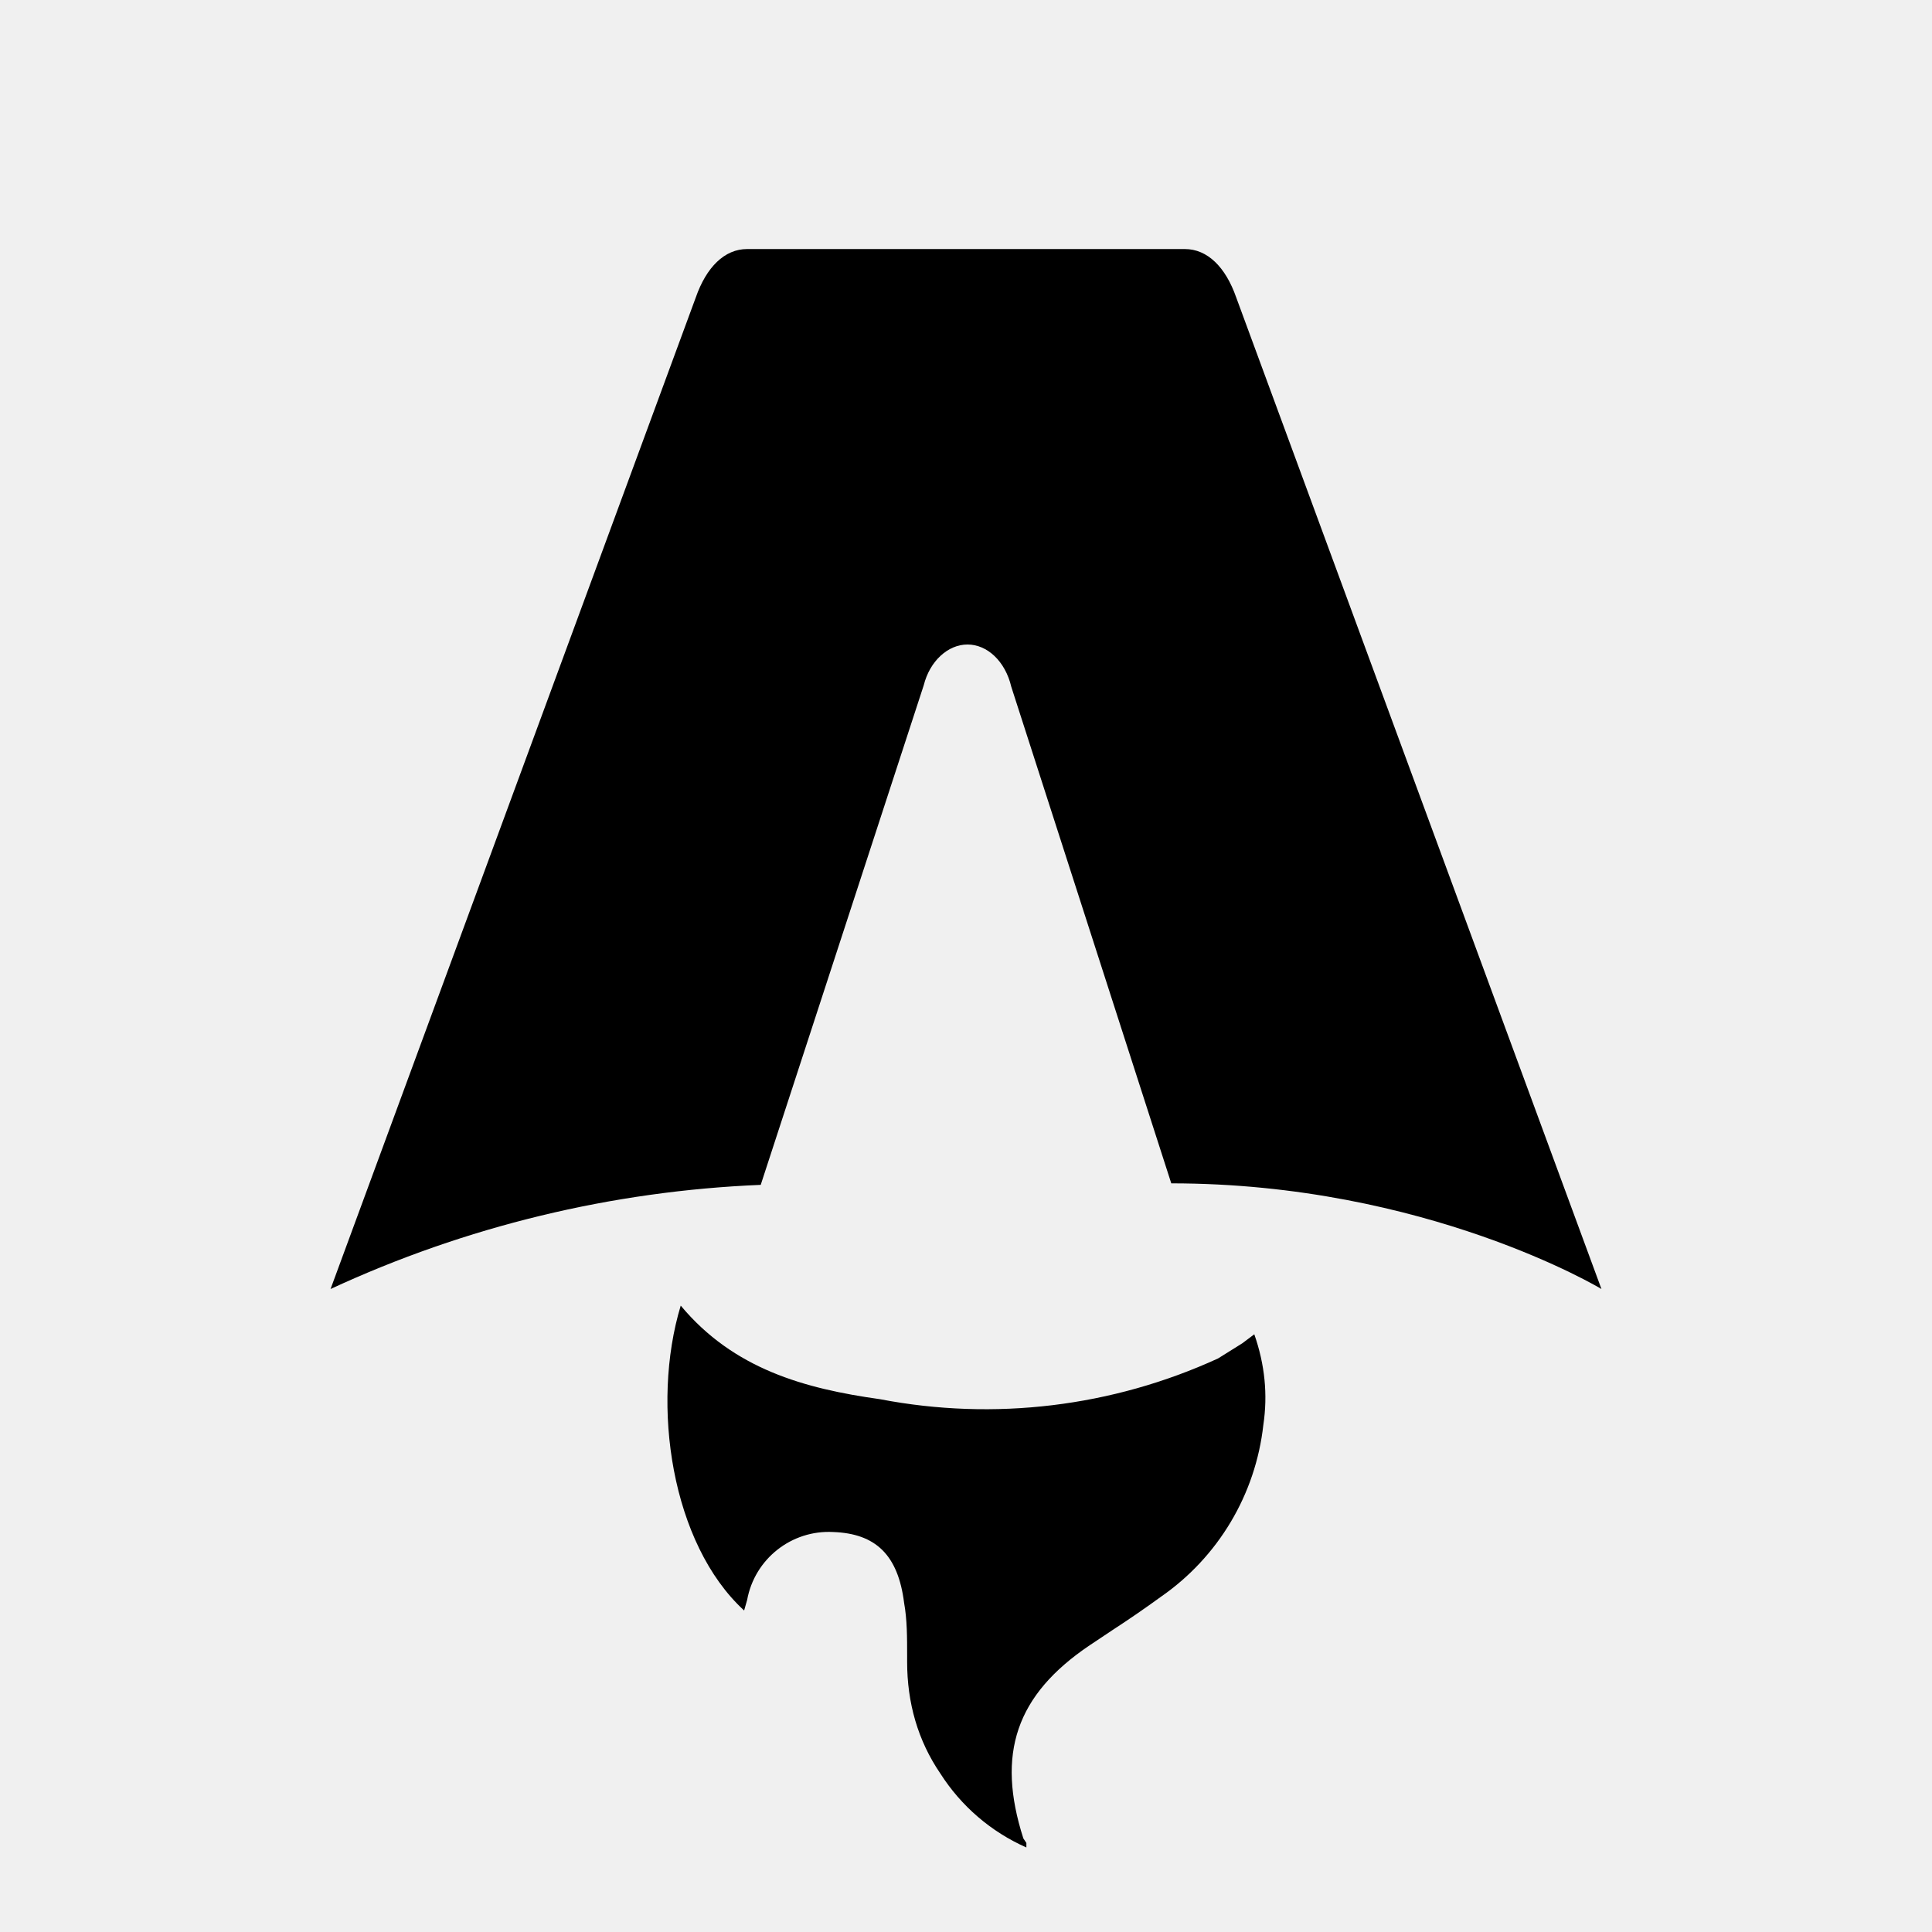
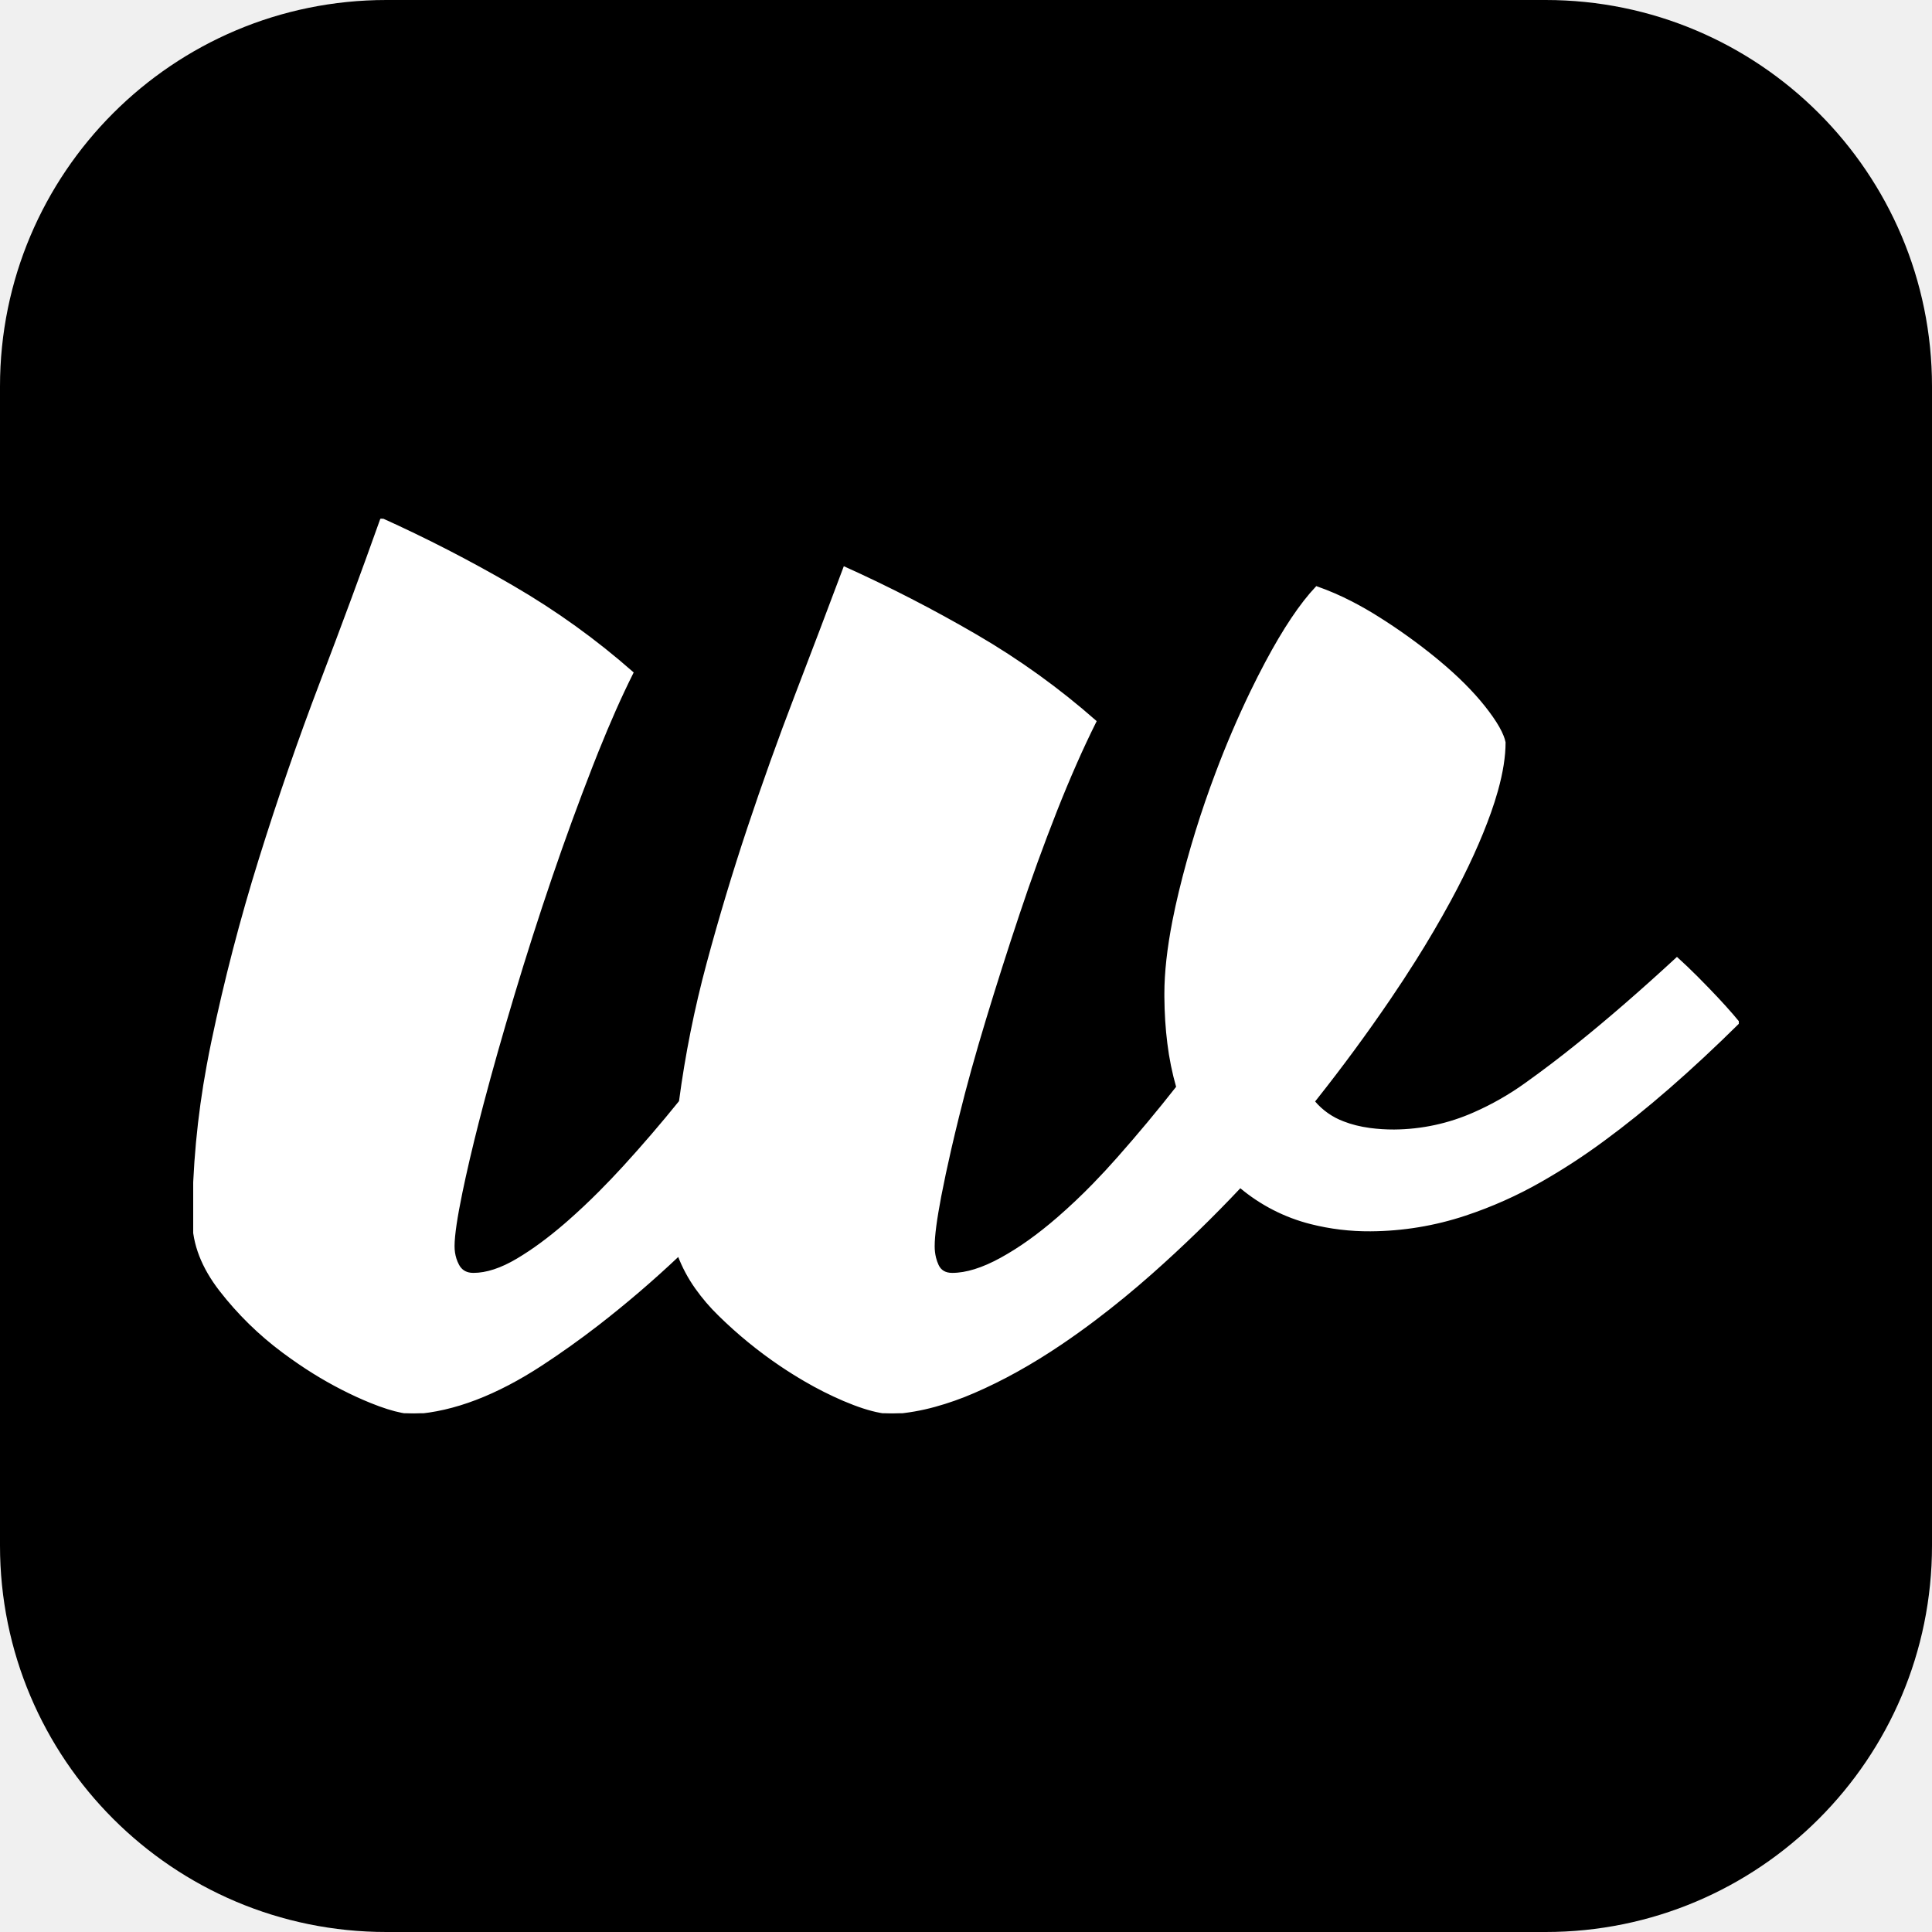
- <svg xmlns="http://www.w3.org/2000/svg" fill="none" viewBox="0 0 128 128">
-   <path d="M50.4 78.5a75.1 75.1 0 0 0-28.5 6.9l24.2-65.7c.7-2 1.9-3.2 3.4-3.2h29c1.5 0 2.7 1.2 3.4 3.2l24.2 65.7s-11.6-7-28.5-7L67 45.5c-.4-1.7-1.6-2.8-2.9-2.8-1.3 0-2.5 1.1-2.9 2.7L50.4 78.5Zm-1.1 28.2Zm-4.2-20.2c-2 6.6-.6 15.8 4.2 20.2a17.5 17.5 0 0 1 .2-.7 5.5 5.5 0 0 1 5.7-4.5c2.8.1 4.3 1.5 4.7 4.7.2 1.1.2 2.3.2 3.5v.4c0 2.7.7 5.2 2.2 7.4a13 13 0 0 0 5.7 4.9v-.3l-.2-.3c-1.8-5.6-.5-9.5 4.4-12.8l1.5-1a73 73 0 0 0 3.2-2.2 16 16 0 0 0 6.8-11.4c.3-2 .1-4-.6-6l-.8.6-1.6 1a37 37 0 0 1-22.4 2.7c-5-.7-9.7-2-13.2-6.2Z" />
+ <svg xmlns="http://www.w3.org/2000/svg" version="1.1" width="1000" height="1000">
+   <rect width="1000" height="1000" rx="200" ry="200" />
+   <g transform="matrix(13.94384,0,0,13.94384,100.0002,268.5113)">
+     <svg version="1.1" width="57.373" height="33.203">
+       <svg width="57.373" height="33.203" viewBox="0 0 57.373 33.203">
+         <g id="svgGroup" stroke-linecap="round" fill-rule="evenodd" font-size="9pt" stroke-width="0.25mm">
+           <path d="M 25.504 33.155 A 2.628 2.628 0 0 0 25.977 33.203 A 8.041 8.041 0 0 0 27.529 32.934 A 10.867 10.867 0 0 0 28.979 32.422 Q 30.566 31.738 32.227 30.615 A 29.565 29.565 0 0 0 33.475 29.721 A 35.129 35.129 0 0 0 35.571 28.003 A 50.553 50.553 0 0 0 38.867 24.805 A 6.564 6.564 0 0 0 41.49 26.15 A 8.752 8.752 0 0 0 43.701 26.416 A 11.338 11.338 0 0 0 47.216 25.837 A 15.434 15.434 0 0 0 50.024 24.585 A 23.528 23.528 0 0 0 52.358 23.064 Q 54.681 21.361 57.373 18.701 Q 56.934 18.164 56.25 17.456 Q 55.812 17.002 55.454 16.659 A 16.139 16.139 0 0 0 55.078 16.309 Q 53.094 18.14 51.397 19.503 A 41.062 41.062 0 0 1 49.463 20.972 A 10.525 10.525 0 0 1 47.556 22.061 A 7.441 7.441 0 0 1 44.58 22.705 A 6.694 6.694 0 0 1 43.67 22.647 Q 43.127 22.572 42.694 22.402 A 2.613 2.613 0 0 1 41.602 21.631 A 68.681 68.681 0 0 0 41.696 21.512 A 63.138 63.138 0 0 0 44.409 17.822 A 48.896 48.896 0 0 0 45.35 16.386 A 39.587 39.587 0 0 0 46.655 14.16 Q 47.607 12.402 48.145 10.889 A 12.307 12.307 0 0 0 48.398 10.094 Q 48.682 9.081 48.682 8.301 A 1.383 1.383 0 0 0 48.61 8.066 Q 48.493 7.769 48.219 7.376 A 7.886 7.886 0 0 0 47.925 6.982 Q 47.266 6.152 46.24 5.298 A 19.411 19.411 0 0 0 46.111 5.191 A 21.127 21.127 0 0 0 44.019 3.687 A 13.164 13.164 0 0 0 42.986 3.094 A 10.108 10.108 0 0 0 41.699 2.539 Q 40.82 3.467 39.819 5.347 A 31.471 31.471 0 0 0 39.27 6.429 A 36.424 36.424 0 0 0 37.988 9.424 A 37.298 37.298 0 0 0 36.621 13.843 A 24.981 24.981 0 0 0 36.383 14.928 Q 36.084 16.461 36.084 17.627 A 17.177 17.177 0 0 0 36.084 17.749 Q 36.091 18.658 36.194 19.47 A 10.604 10.604 0 0 0 36.523 21.094 A 58.895 58.895 0 0 1 34.326 23.73 A 27.297 27.297 0 0 1 33.418 24.71 A 21.684 21.684 0 0 1 32.104 25.952 Q 31.555 26.428 31.024 26.807 A 10.469 10.469 0 0 1 29.98 27.466 Q 28.955 28.027 28.174 28.027 Q 27.783 28.027 27.637 27.71 A 1.53 1.53 0 0 1 27.541 27.437 A 1.799 1.799 0 0 1 27.49 27.002 A 4.203 4.203 0 0 1 27.505 26.672 Q 27.535 26.292 27.628 25.739 A 24.32 24.32 0 0 1 27.734 25.146 Q 27.887 24.353 28.106 23.397 A 77.896 77.896 0 0 1 28.394 22.192 A 62.983 62.983 0 0 1 28.851 20.447 A 78.864 78.864 0 0 1 29.395 18.579 Q 29.98 16.65 30.64 14.673 A 75.244 75.244 0 0 1 32.031 10.84 A 48.252 48.252 0 0 1 32.764 9.082 A 35.904 35.904 0 0 1 33.496 7.52 Q 31.445 5.713 29.053 4.321 A 53.243 53.243 0 0 0 24.17 1.807 A 659.194 659.194 0 0 1 22.363 6.567 A 116.491 116.491 0 0 0 20.605 11.475 Q 19.775 13.965 19.092 16.504 Q 18.408 19.043 18.066 21.631 A 51.759 51.759 0 0 1 15.991 24.048 A 30.176 30.176 0 0 1 15.082 25 A 23.928 23.928 0 0 1 13.94 26.074 A 18.033 18.033 0 0 1 13.808 26.189 Q 13.346 26.587 12.904 26.912 A 10.757 10.757 0 0 1 12.036 27.49 Q 11.133 28.027 10.4 28.027 A 0.859 0.859 0 0 1 10.297 28.021 Q 9.986 27.984 9.839 27.71 A 1.39 1.39 0 0 1 9.738 27.472 A 1.541 1.541 0 0 1 9.668 27.002 A 2.425 2.425 0 0 1 9.668 26.982 Q 9.673 26.392 9.961 25 A 44.922 44.922 0 0 1 10.083 24.43 Q 10.225 23.785 10.403 23.058 A 82.831 82.831 0 0 1 10.742 21.729 A 108.435 108.435 0 0 1 11.273 19.788 A 141.711 141.711 0 0 1 11.89 17.676 Q 12.549 15.479 13.281 13.33 A 109.981 109.981 0 0 1 13.304 13.263 A 101.448 101.448 0 0 1 14.795 9.18 A 58.583 58.583 0 0 1 15.014 8.627 Q 15.34 7.815 15.658 7.097 A 33.167 33.167 0 0 1 16.309 5.713 Q 14.258 3.906 11.865 2.515 A 53.243 53.243 0 0 0 6.982 0 A 263.23 263.23 0 0 1 5.908 2.96 A 311.755 311.755 0 0 1 4.736 6.079 Q 3.516 9.277 2.466 12.646 A 72.491 72.491 0 0 0 0.708 19.409 A 35.876 35.876 0 0 0 0.532 20.308 A 31.874 31.874 0 0 0 0 26.025 A 3.469 3.469 0 0 0 0 26.051 Q 0.01 27.356 1.001 28.638 A 12.052 12.052 0 0 0 3.345 30.933 A 16.788 16.788 0 0 0 3.935 31.353 A 14.548 14.548 0 0 0 6.079 32.568 A 12.971 12.971 0 0 0 6.601 32.793 Q 7.26 33.06 7.739 33.153 A 2.455 2.455 0 0 0 8.203 33.203 Q 10.4 33.057 12.939 31.396 A 32.592 32.592 0 0 0 15.002 29.927 A 40.199 40.199 0 0 0 18.018 27.344 A 5.423 5.423 0 0 0 18.664 28.554 A 7.207 7.207 0 0 0 19.531 29.565 A 16.176 16.176 0 0 0 21.802 31.421 A 16.172 16.172 0 0 0 22.711 31.991 A 12.975 12.975 0 0 0 24.146 32.715 Q 24.934 33.051 25.504 33.155 Z" vector-effect="non-scaling-stroke" />
+         </g>
+       </svg>
+     </svg>
+   </g>
  <style>
-         path { fill: #000; }
-         @media (prefers-color-scheme: dark) {
-             path { fill: #FFF; }
-         }
-     </style>
+     rect {
+       fill: #000000;
+     }
+     g {
+       stroke: #ffffff;
+       fill: #ffffff;
+     }
+     @media (prefers-color-scheme: dark) {
+       rect {
+         fill: #ffffff;
+       }
+       g {
+         stroke: #000000;
+         fill: #000000;
+       }
+     }
+   </style>
</svg>
